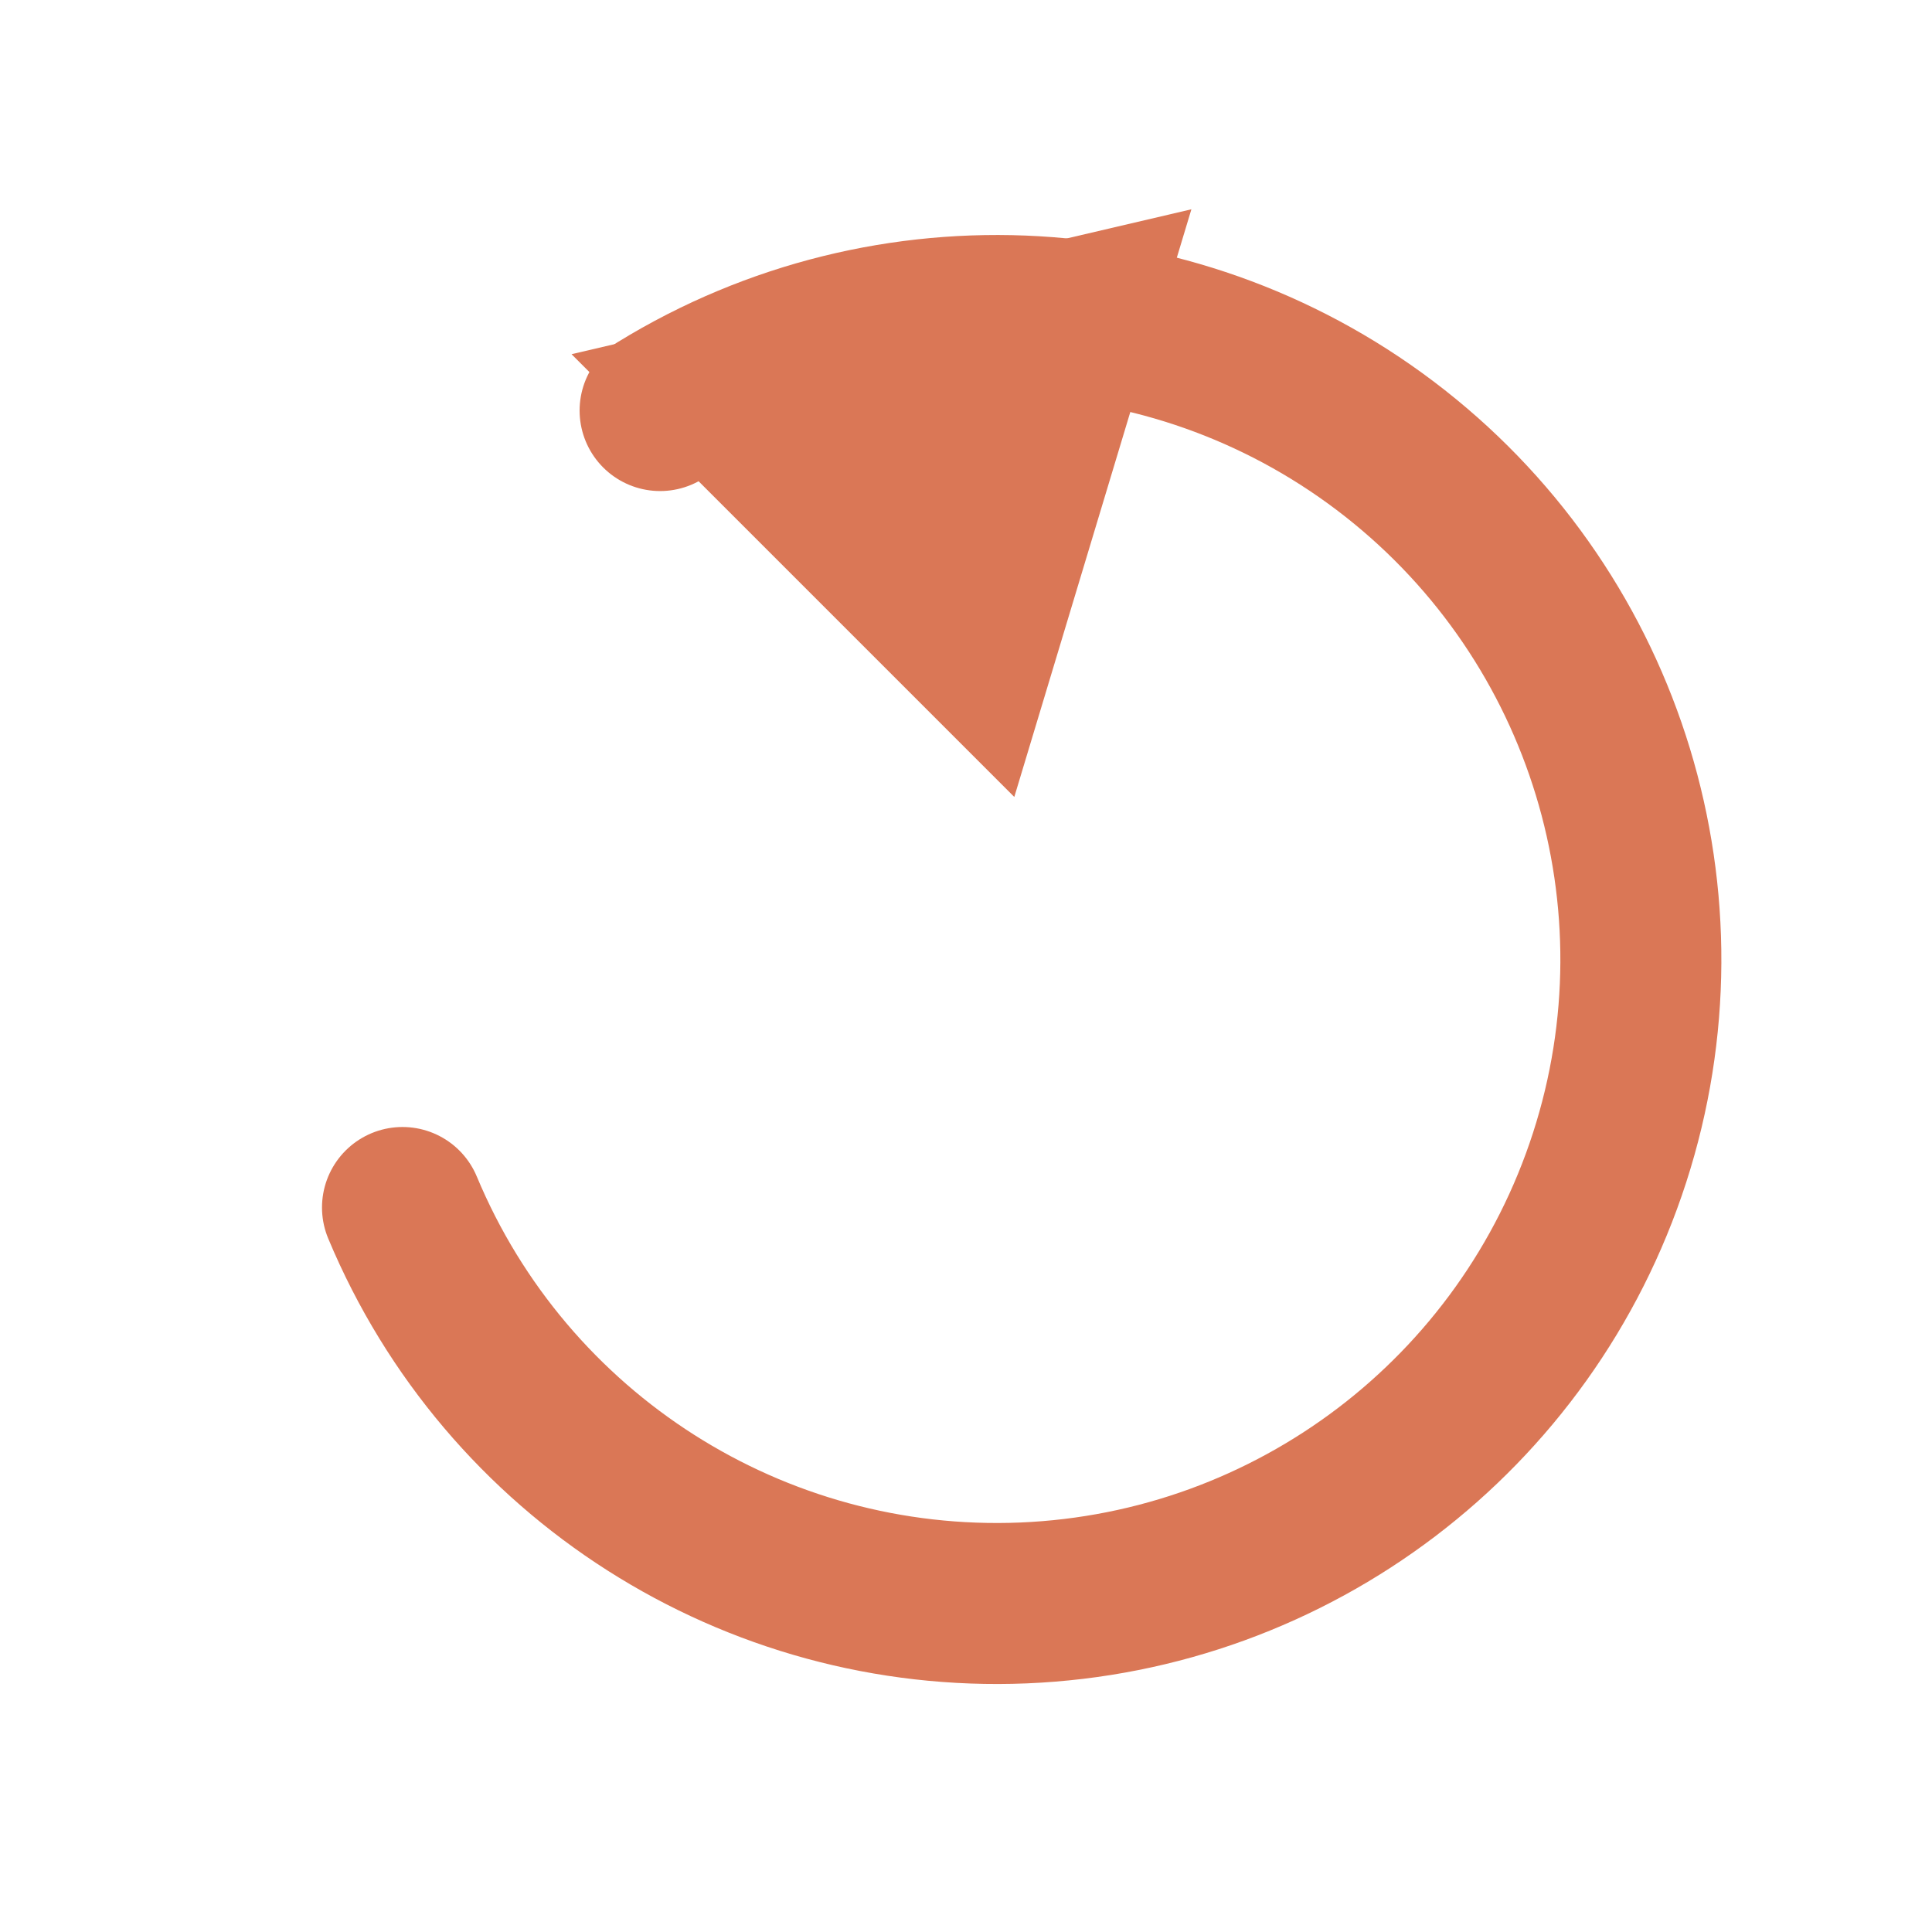
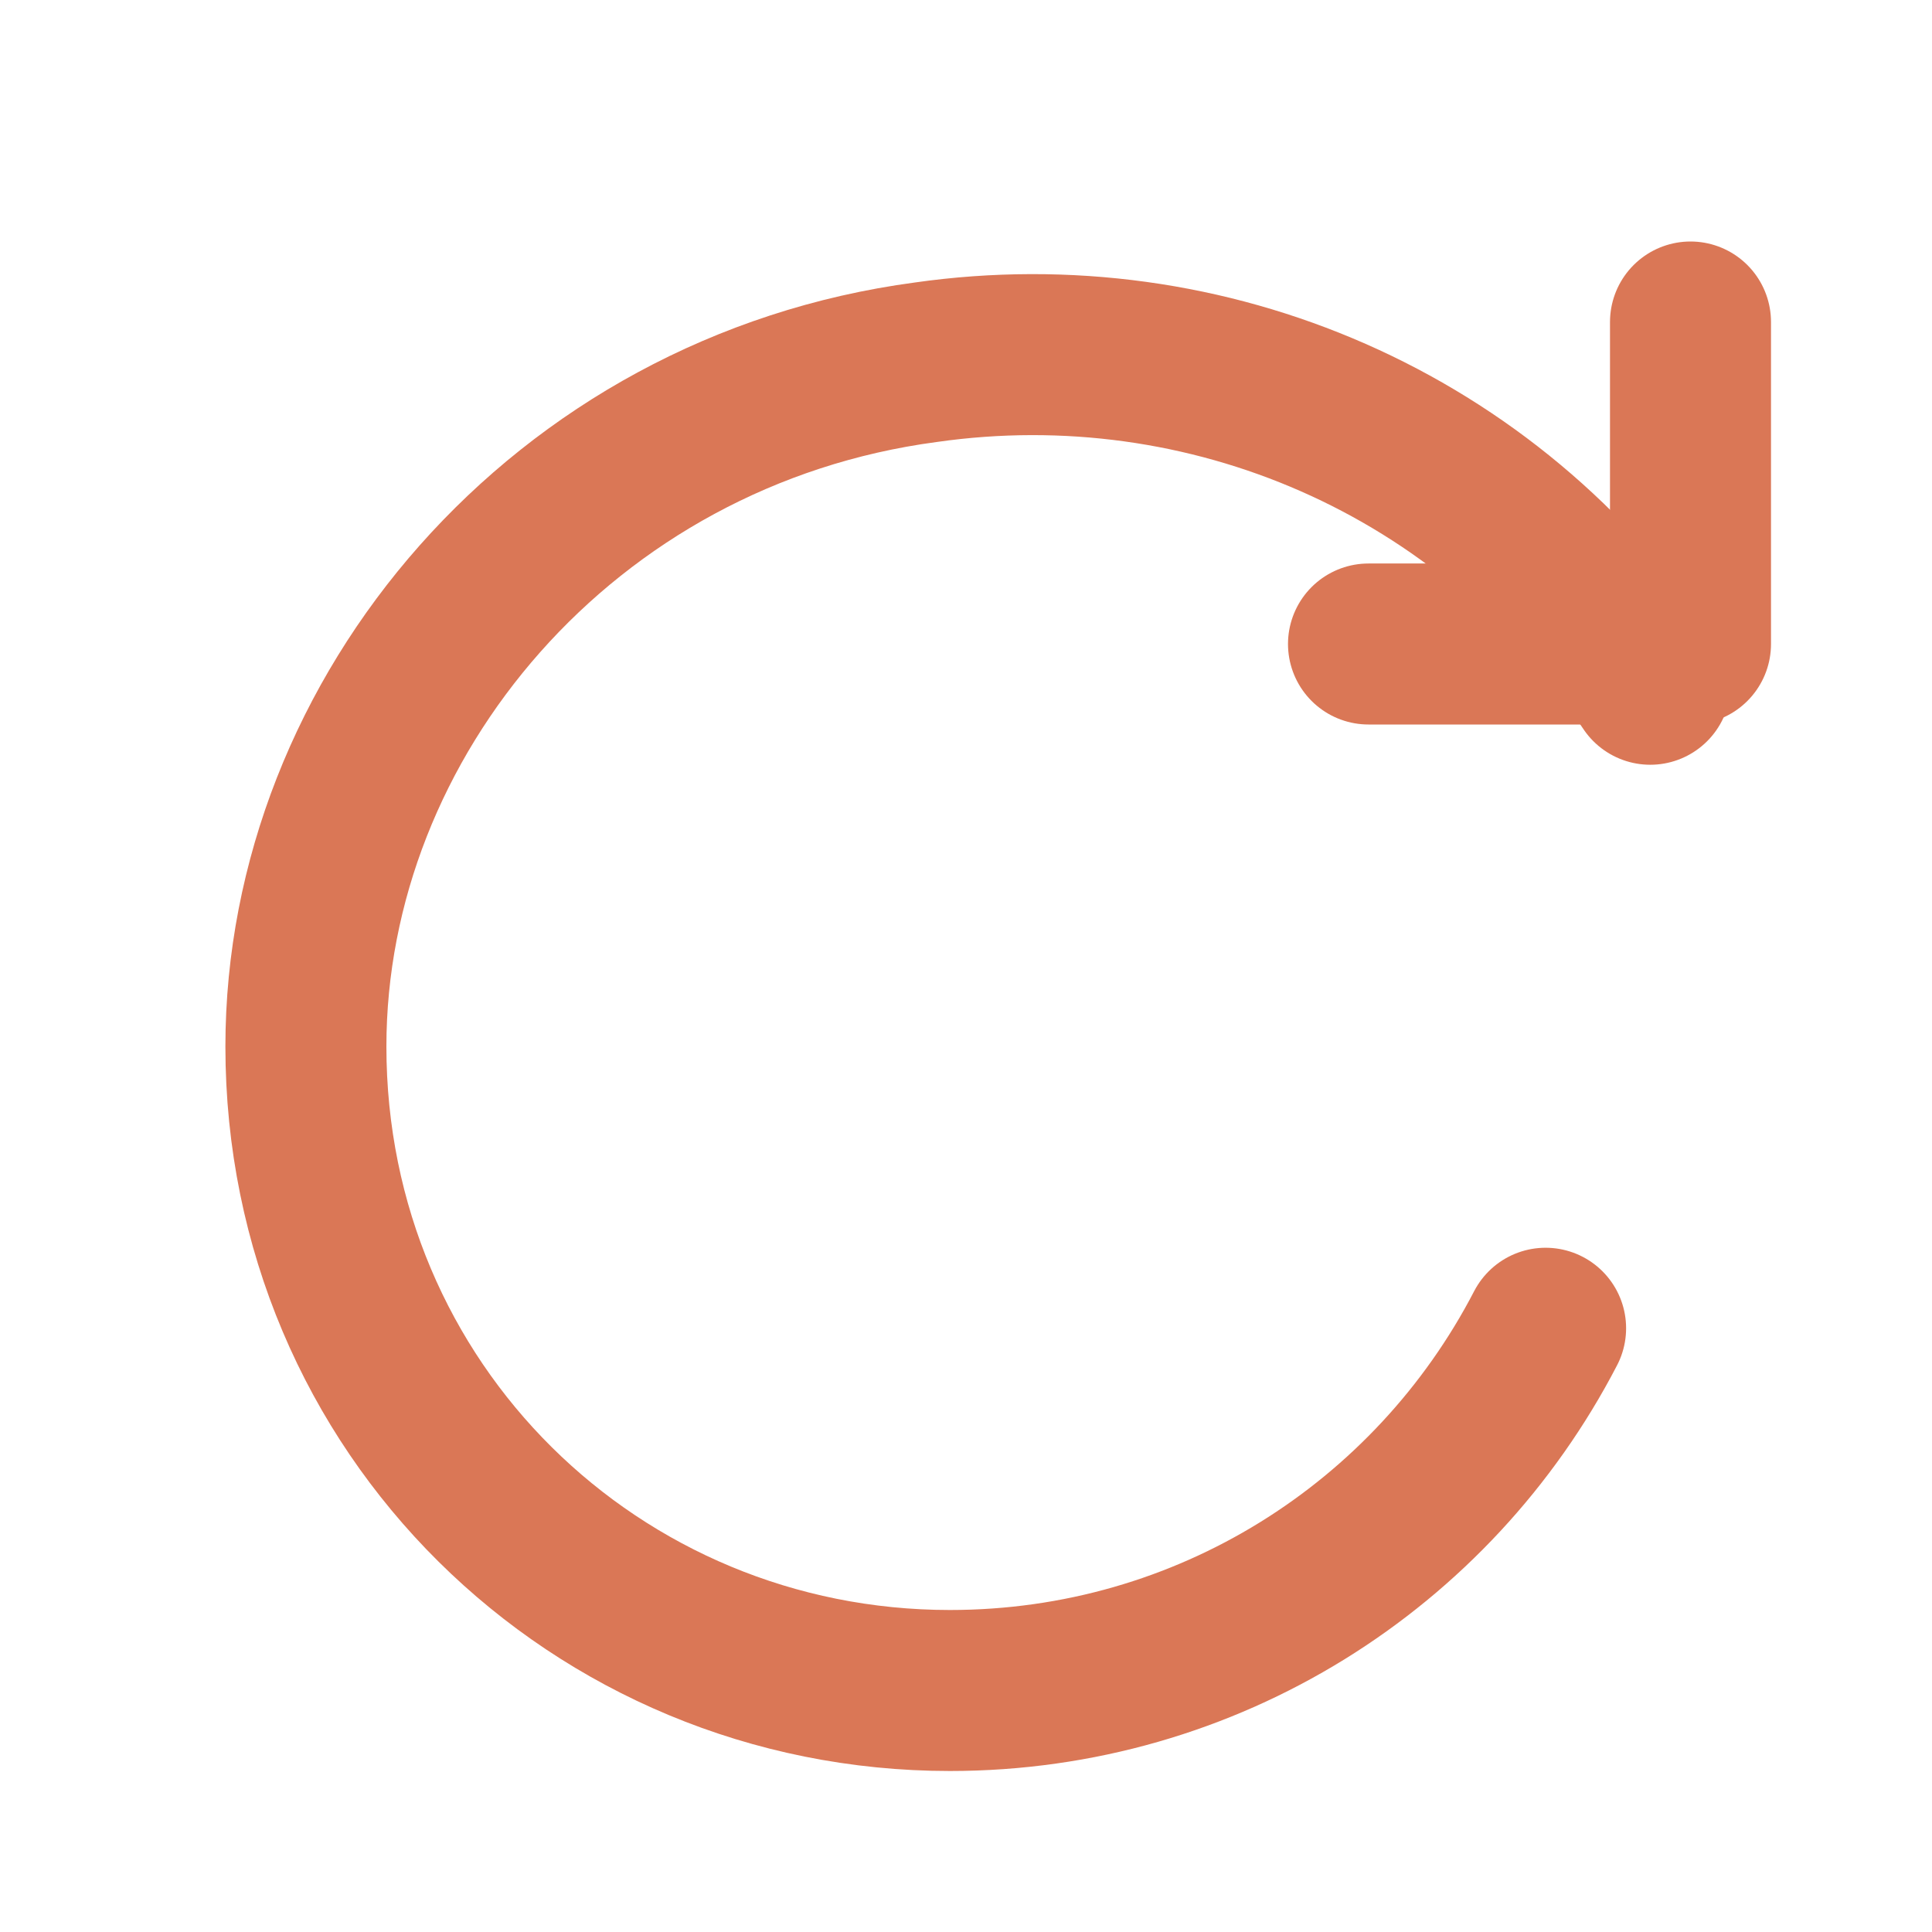
<svg xmlns="http://www.w3.org/2000/svg" viewBox="0 0 24 24">
-   <path d="M5 15 A8 8 0 1 0 8.2 5.1" fill="none" stroke="#da7756" stroke-width="2" stroke-linecap="round" />
-   <path d="M14.8 2.6 L7.1 4.4 L12.6 9.9 Z" fill="#da7756" />
+   <path d="M17 8 L21 8 L21 4" fill="none" stroke="#da7756" stroke-width="2" stroke-linecap="round" stroke-linejoin="round" />
+   <path d="M20.5 8.5 C18.5 5.5 15 4 11.5 4.5 C7 5.1 3.8 8.9 3.8 13 C3.8 17.5 7.4 21 11.8 21 C15 21 17.8 19.2 19.2 16.5" fill="none" stroke="#da7756" stroke-width="2" stroke-linecap="round" />
</svg>
